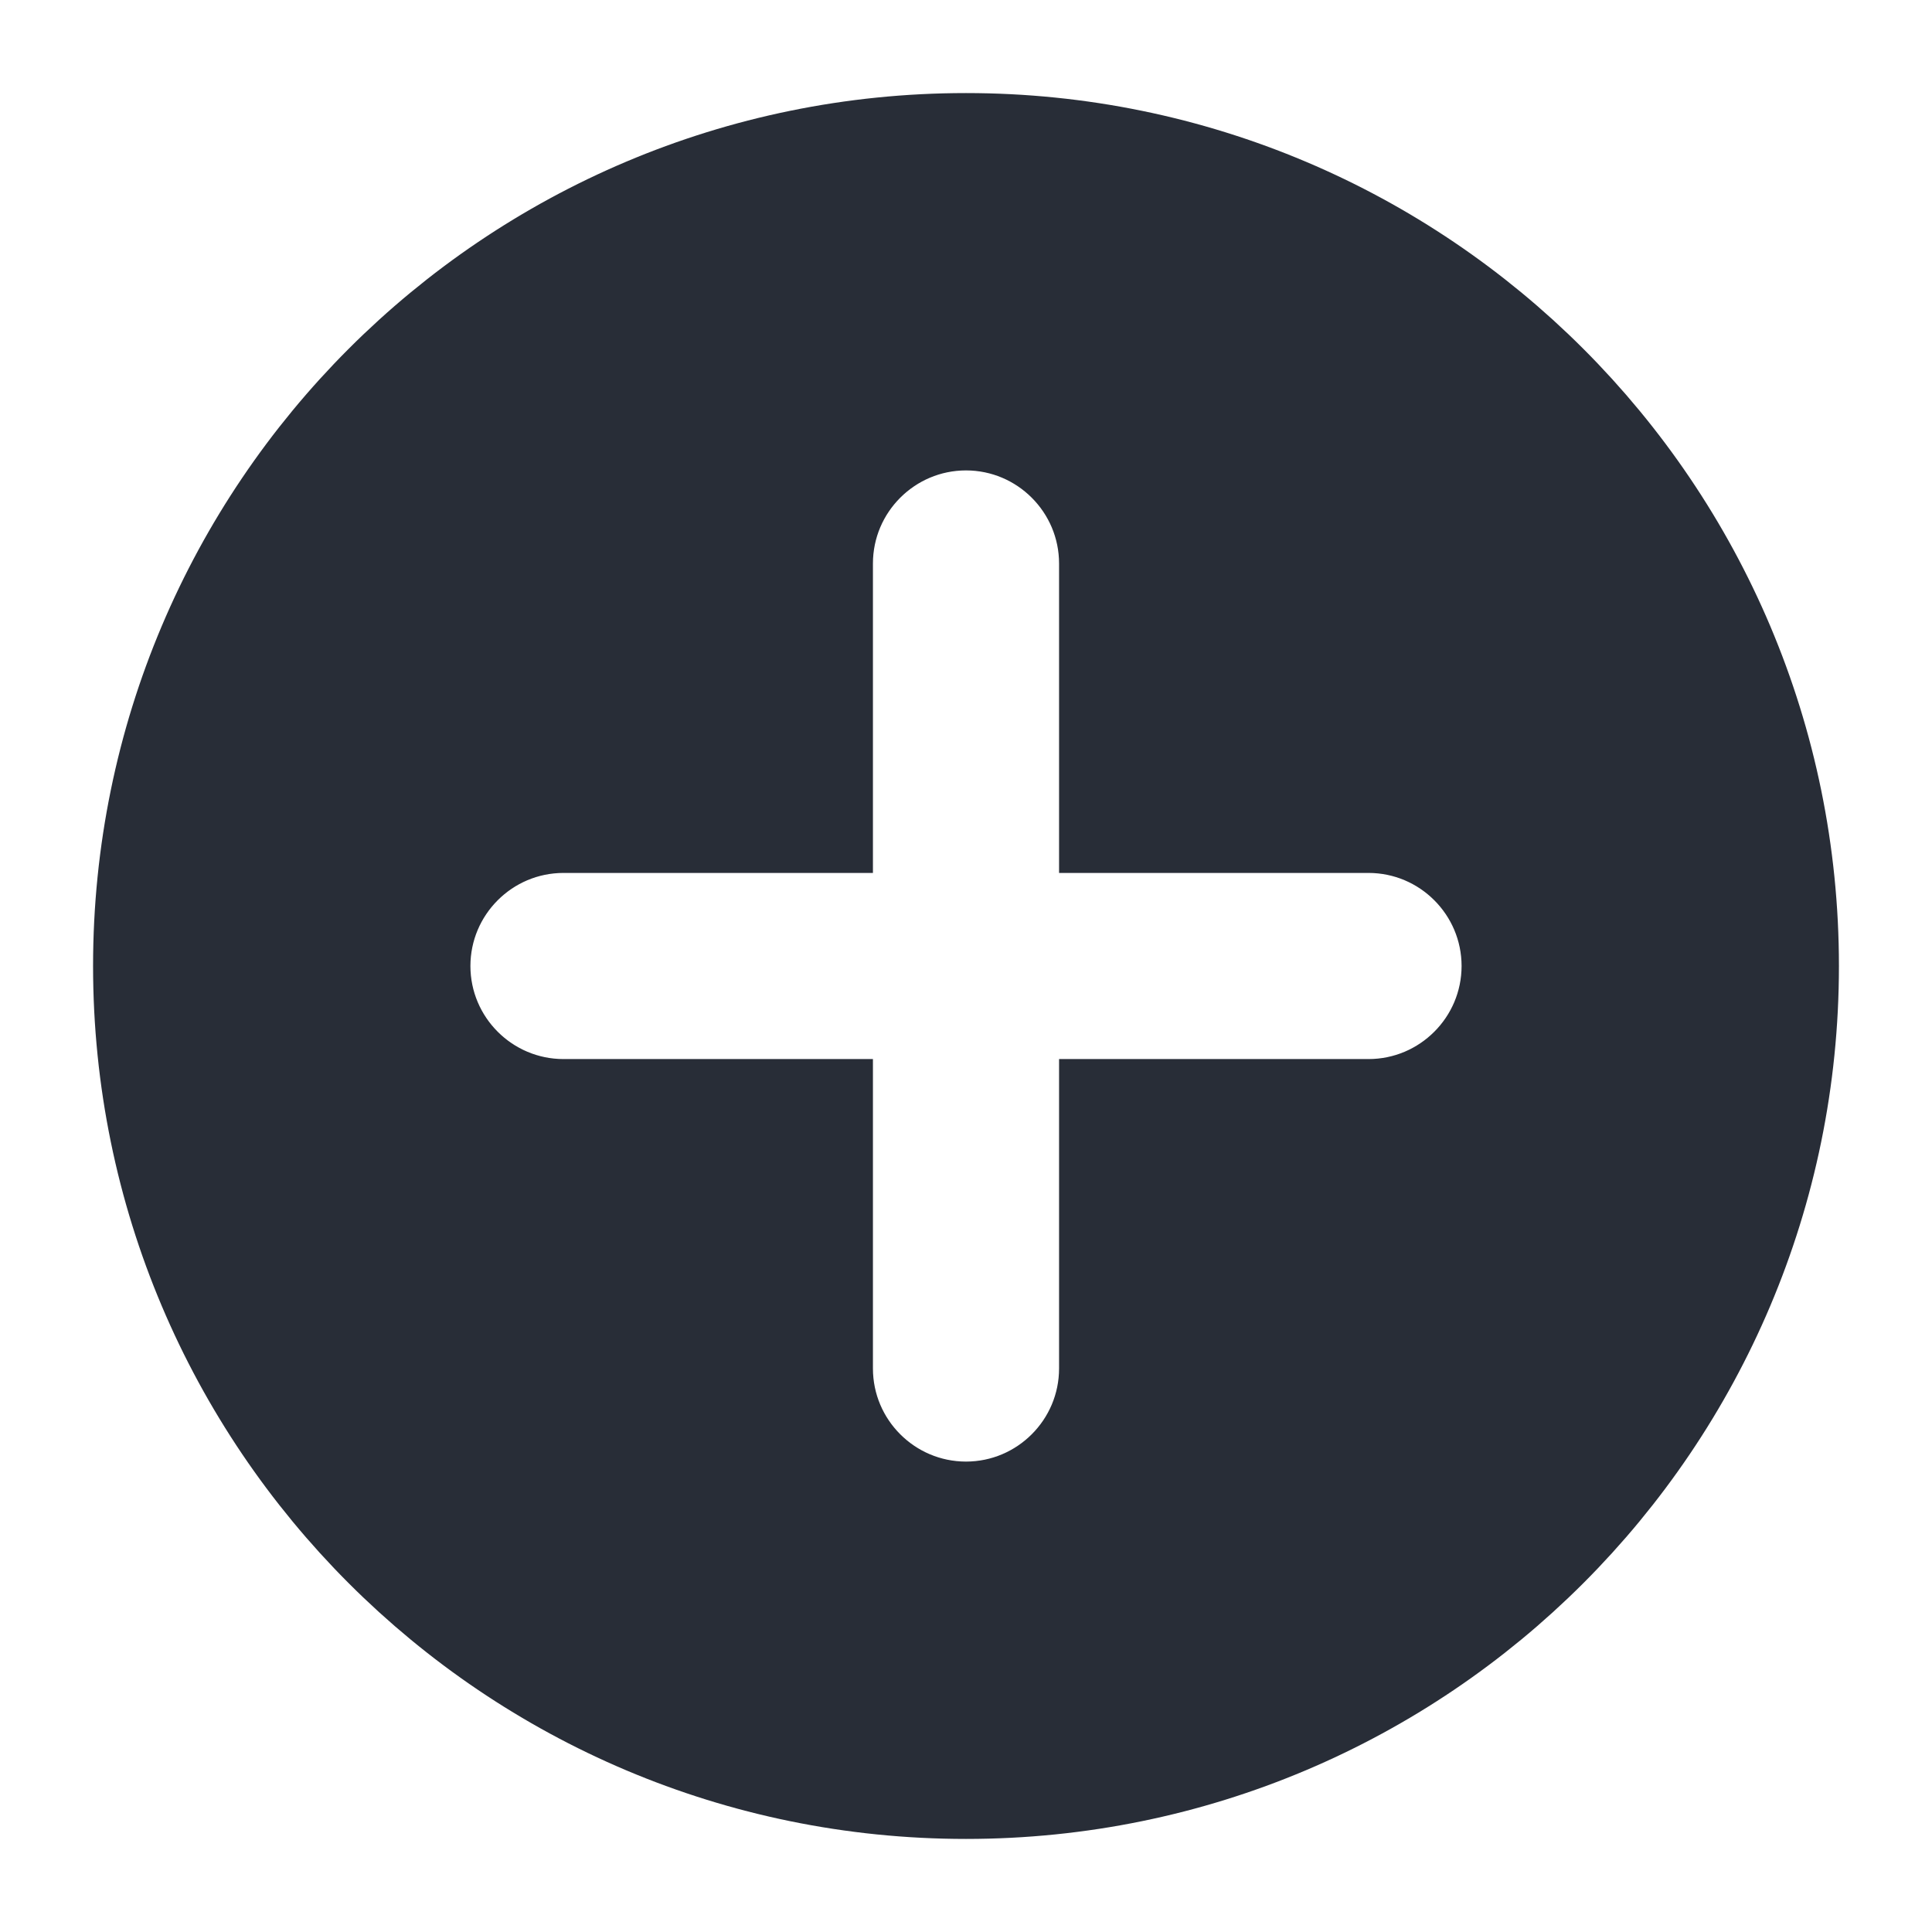
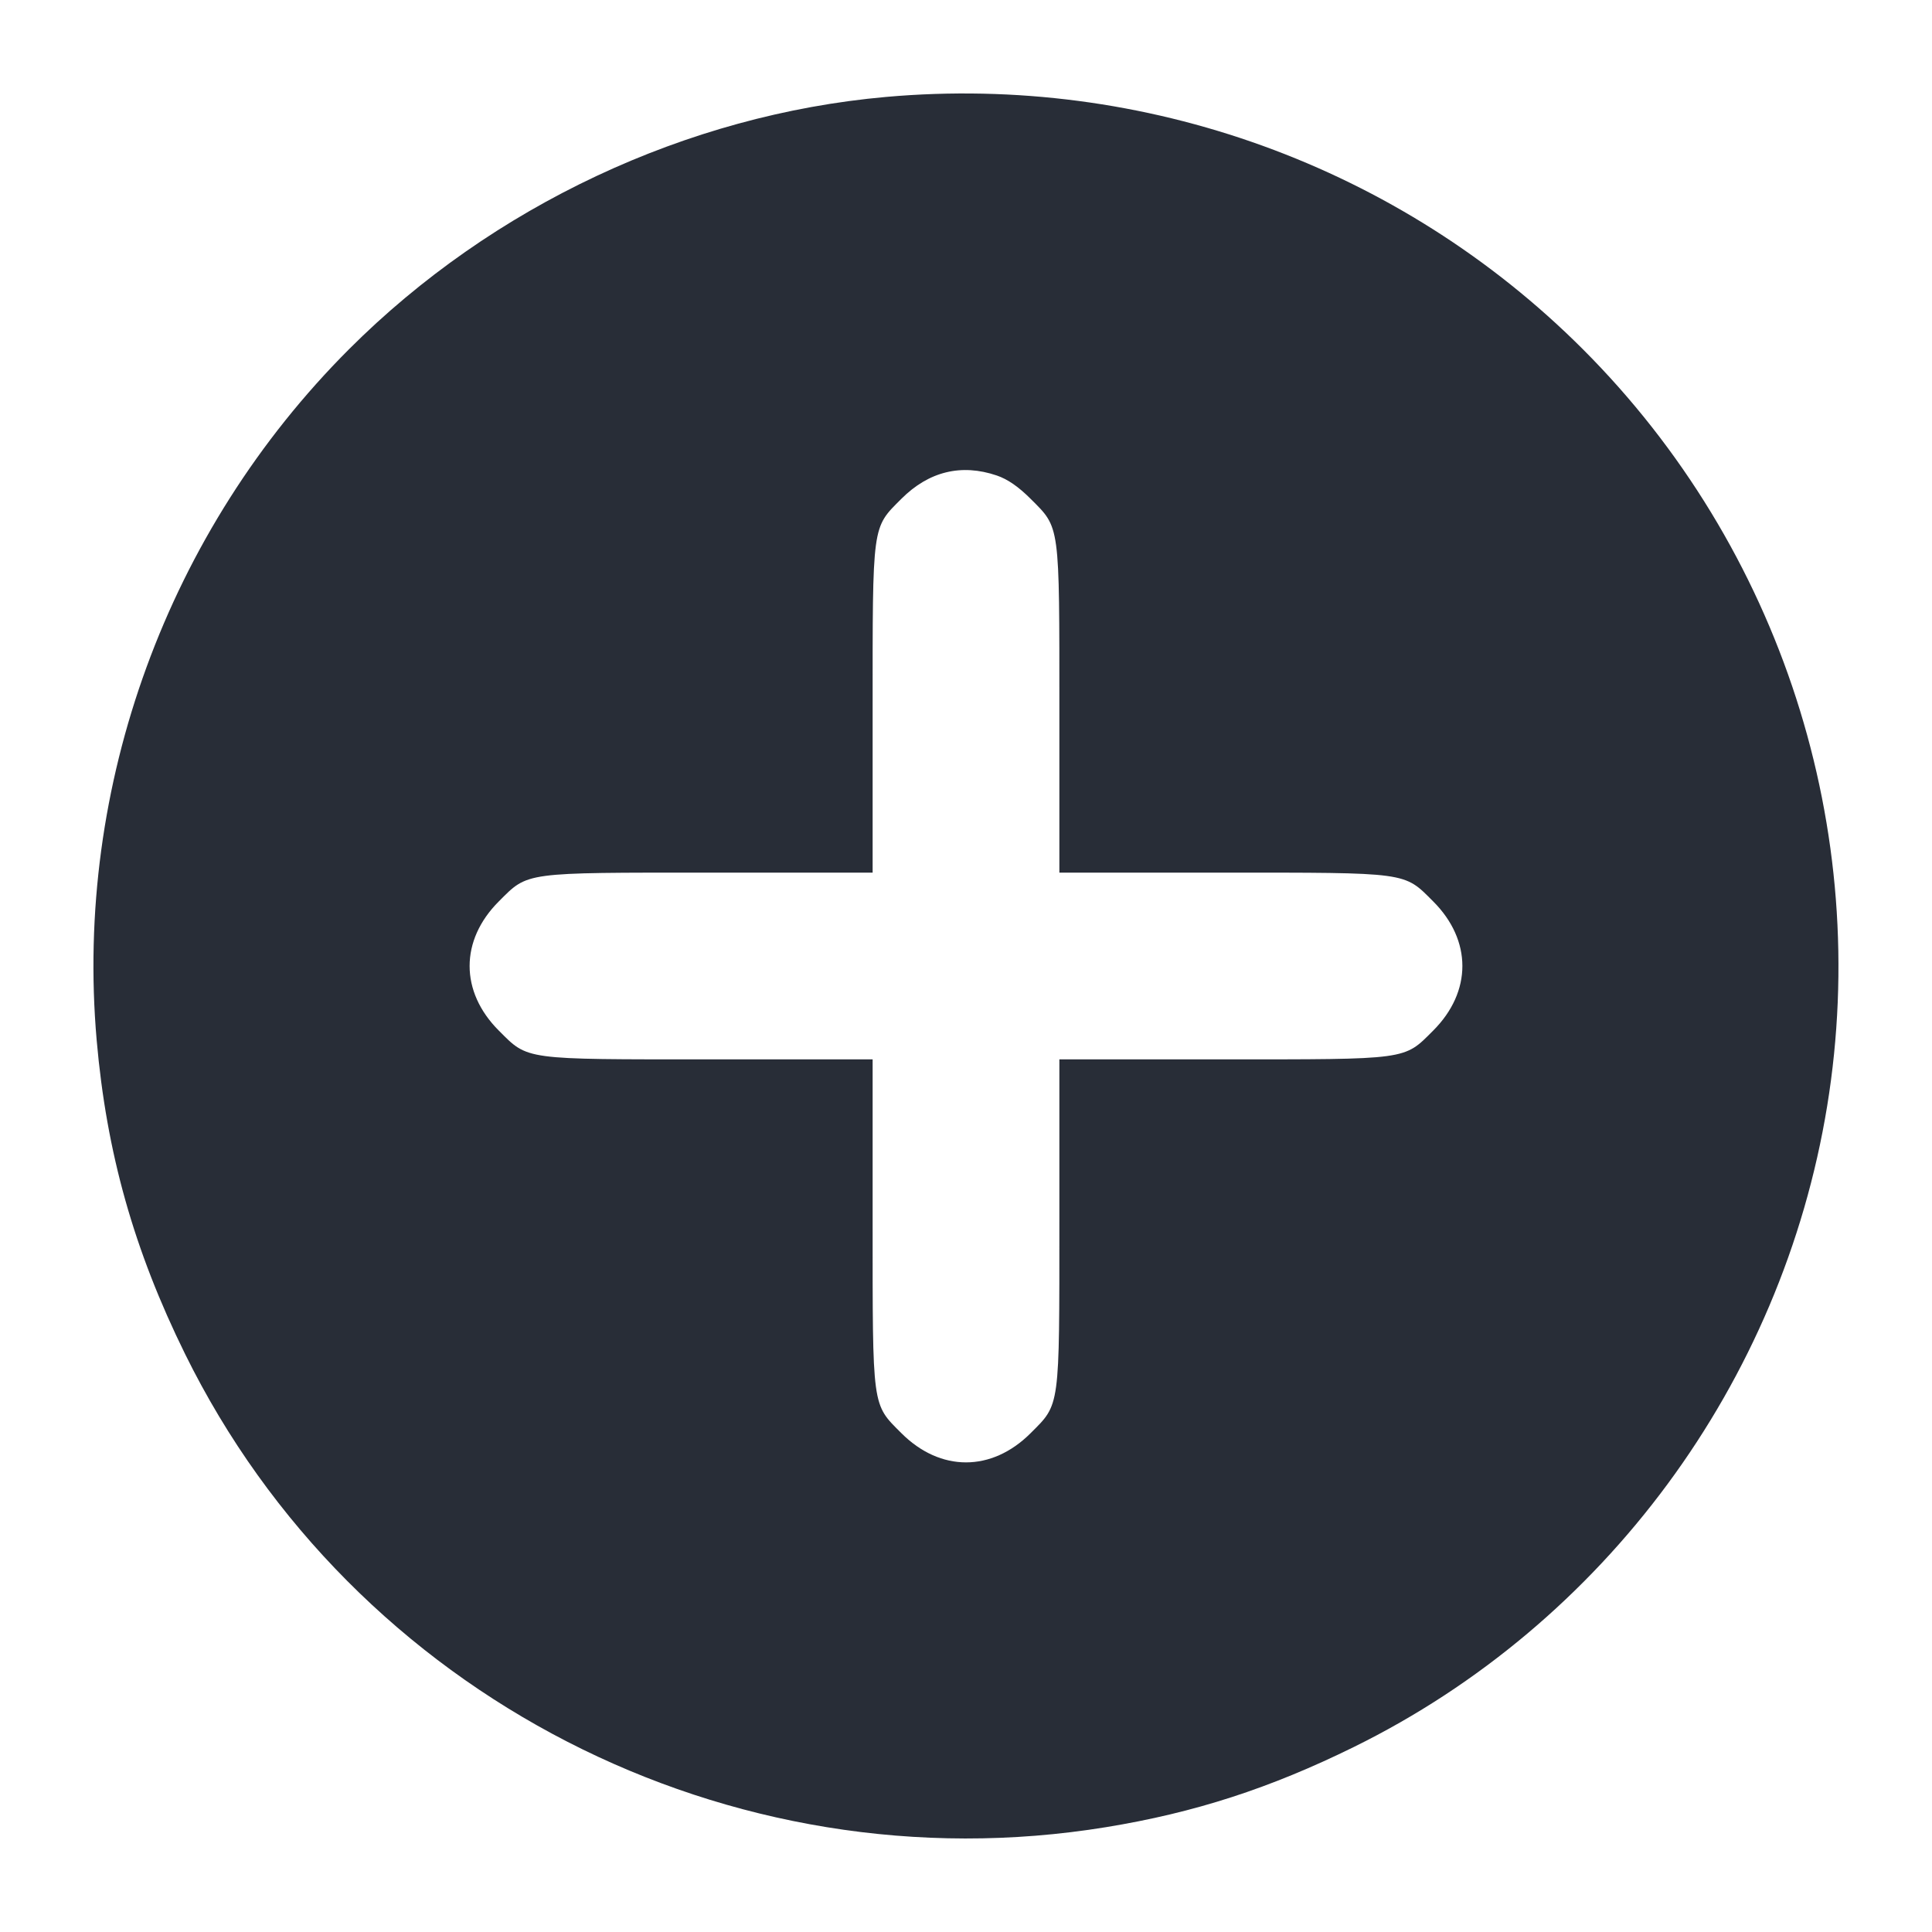
<svg xmlns="http://www.w3.org/2000/svg" height="64" viewBox="0 0 64 64" width="64">
-   <g fill="none" fill-rule="evenodd">
-     <path d="m32 5.333c-14.728 0-26.667 11.939-26.667 26.667s11.939 26.667 26.667 26.667 26.667-11.939 26.667-26.667-11.939-26.667-26.667-26.667zm13.333 32h-8v8a5.339 5.339 0 0 1 -5.333 5.334 5.339 5.339 0 0 1 -5.333-5.334v-8h-8a5.339 5.339 0 0 1 -5.334-5.333 5.339 5.339 0 0 1 5.334-5.333h8v-8a5.339 5.339 0 0 1 5.333-5.334 5.339 5.339 0 0 1 5.333 5.334v8h8a5.339 5.339 0 0 1 5.334 5.333 5.339 5.339 0 0 1 -5.334 5.333z" fill="#282d37" fill-rule="nonzero" />
-     <path d="m58.667 32c0 14.728-11.939 26.667-26.667 26.667s-26.667-11.939-26.667-26.667 11.939-26.667 26.667-26.667 26.667 11.939 26.667 26.667zm-21.334 13.333v-8h8a5.339 5.339 0 0 0 5.334-5.333 5.339 5.339 0 0 0 -5.334-5.333h-8v-8a5.339 5.339 0 0 0 -5.333-5.334 5.339 5.339 0 0 0 -5.333 5.334v8h-8a5.339 5.339 0 0 0 -5.334 5.333 5.339 5.339 0 0 0 5.334 5.333h8v8a5.339 5.339 0 0 0 5.333 5.334 5.339 5.339 0 0 0 5.333-5.334z" stroke="#282d37" stroke-linecap="round" stroke-width="4.5" />
-   </g>
+   <path d="M29.351 3.211 C 22.747 3.799,16.307 6.824,11.565 11.565 C 5.553 17.577,2.467 26.024,3.202 34.453 C 3.528 38.189,4.435 41.410,6.131 44.853 C 11.705 56.168,24.154 62.563,36.640 60.527 C 39.569 60.049,42.070 59.240,44.853 57.869 C 53.149 53.782,59.030 45.816,60.527 36.640 C 62.019 27.492,58.997 18.132,52.433 11.567 C 46.375 5.509,37.922 2.449,29.351 3.211 M33.021 15.752 C 33.379 15.874,33.737 16.121,34.141 16.525 C 35.120 17.504,35.093 17.308,35.093 23.539 L 35.093 28.907 40.461 28.907 C 46.692 28.907,46.496 28.880,47.475 29.859 C 48.766 31.150,48.766 32.850,47.475 34.141 C 46.496 35.120,46.692 35.093,40.461 35.093 L 35.093 35.093 35.093 40.461 C 35.093 46.692,35.120 46.496,34.141 47.475 C 32.850 48.766,31.150 48.766,29.859 47.475 C 28.880 46.496,28.907 46.692,28.907 40.461 L 28.907 35.093 23.539 35.093 C 17.308 35.093,17.504 35.120,16.525 34.141 C 15.234 32.850,15.234 31.150,16.525 29.859 C 17.504 28.880,17.308 28.907,23.539 28.907 L 28.907 28.907 28.907 23.539 C 28.907 17.308,28.880 17.505,29.859 16.524 C 30.767 15.616,31.846 15.352,33.021 15.752 " fill="#282d37" stroke="none" fill-rule="evenodd" />
</svg>
